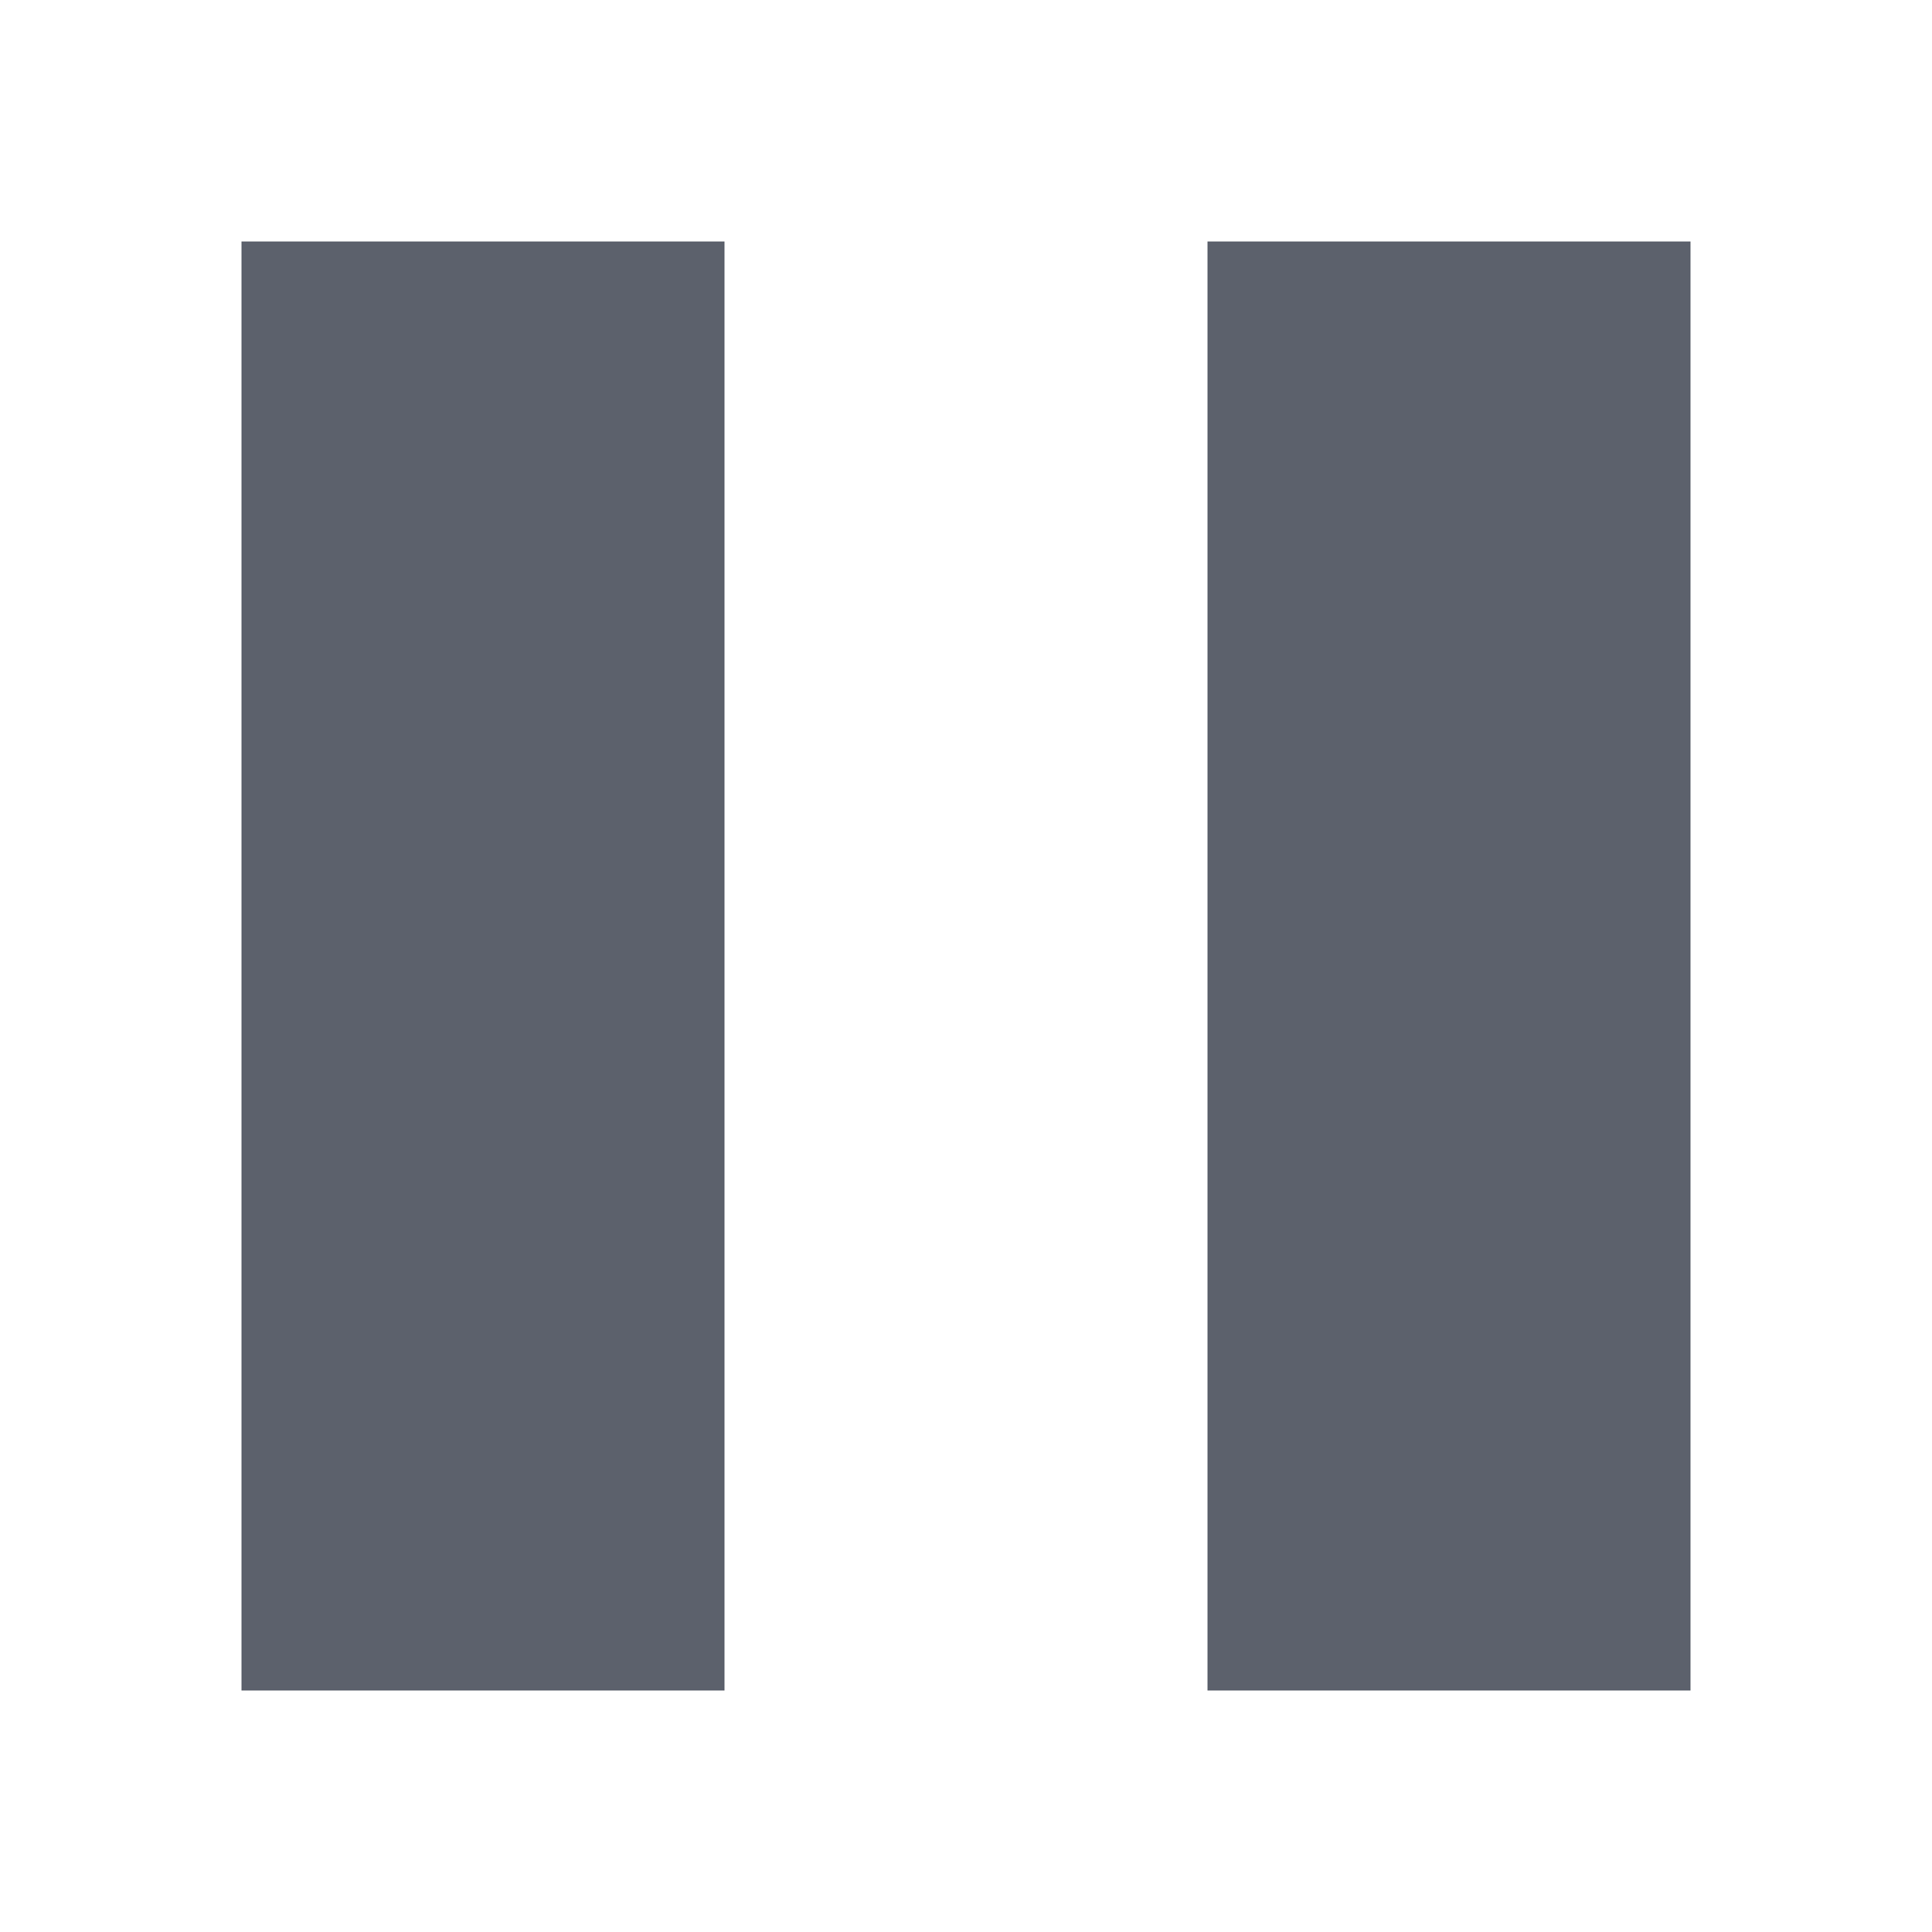
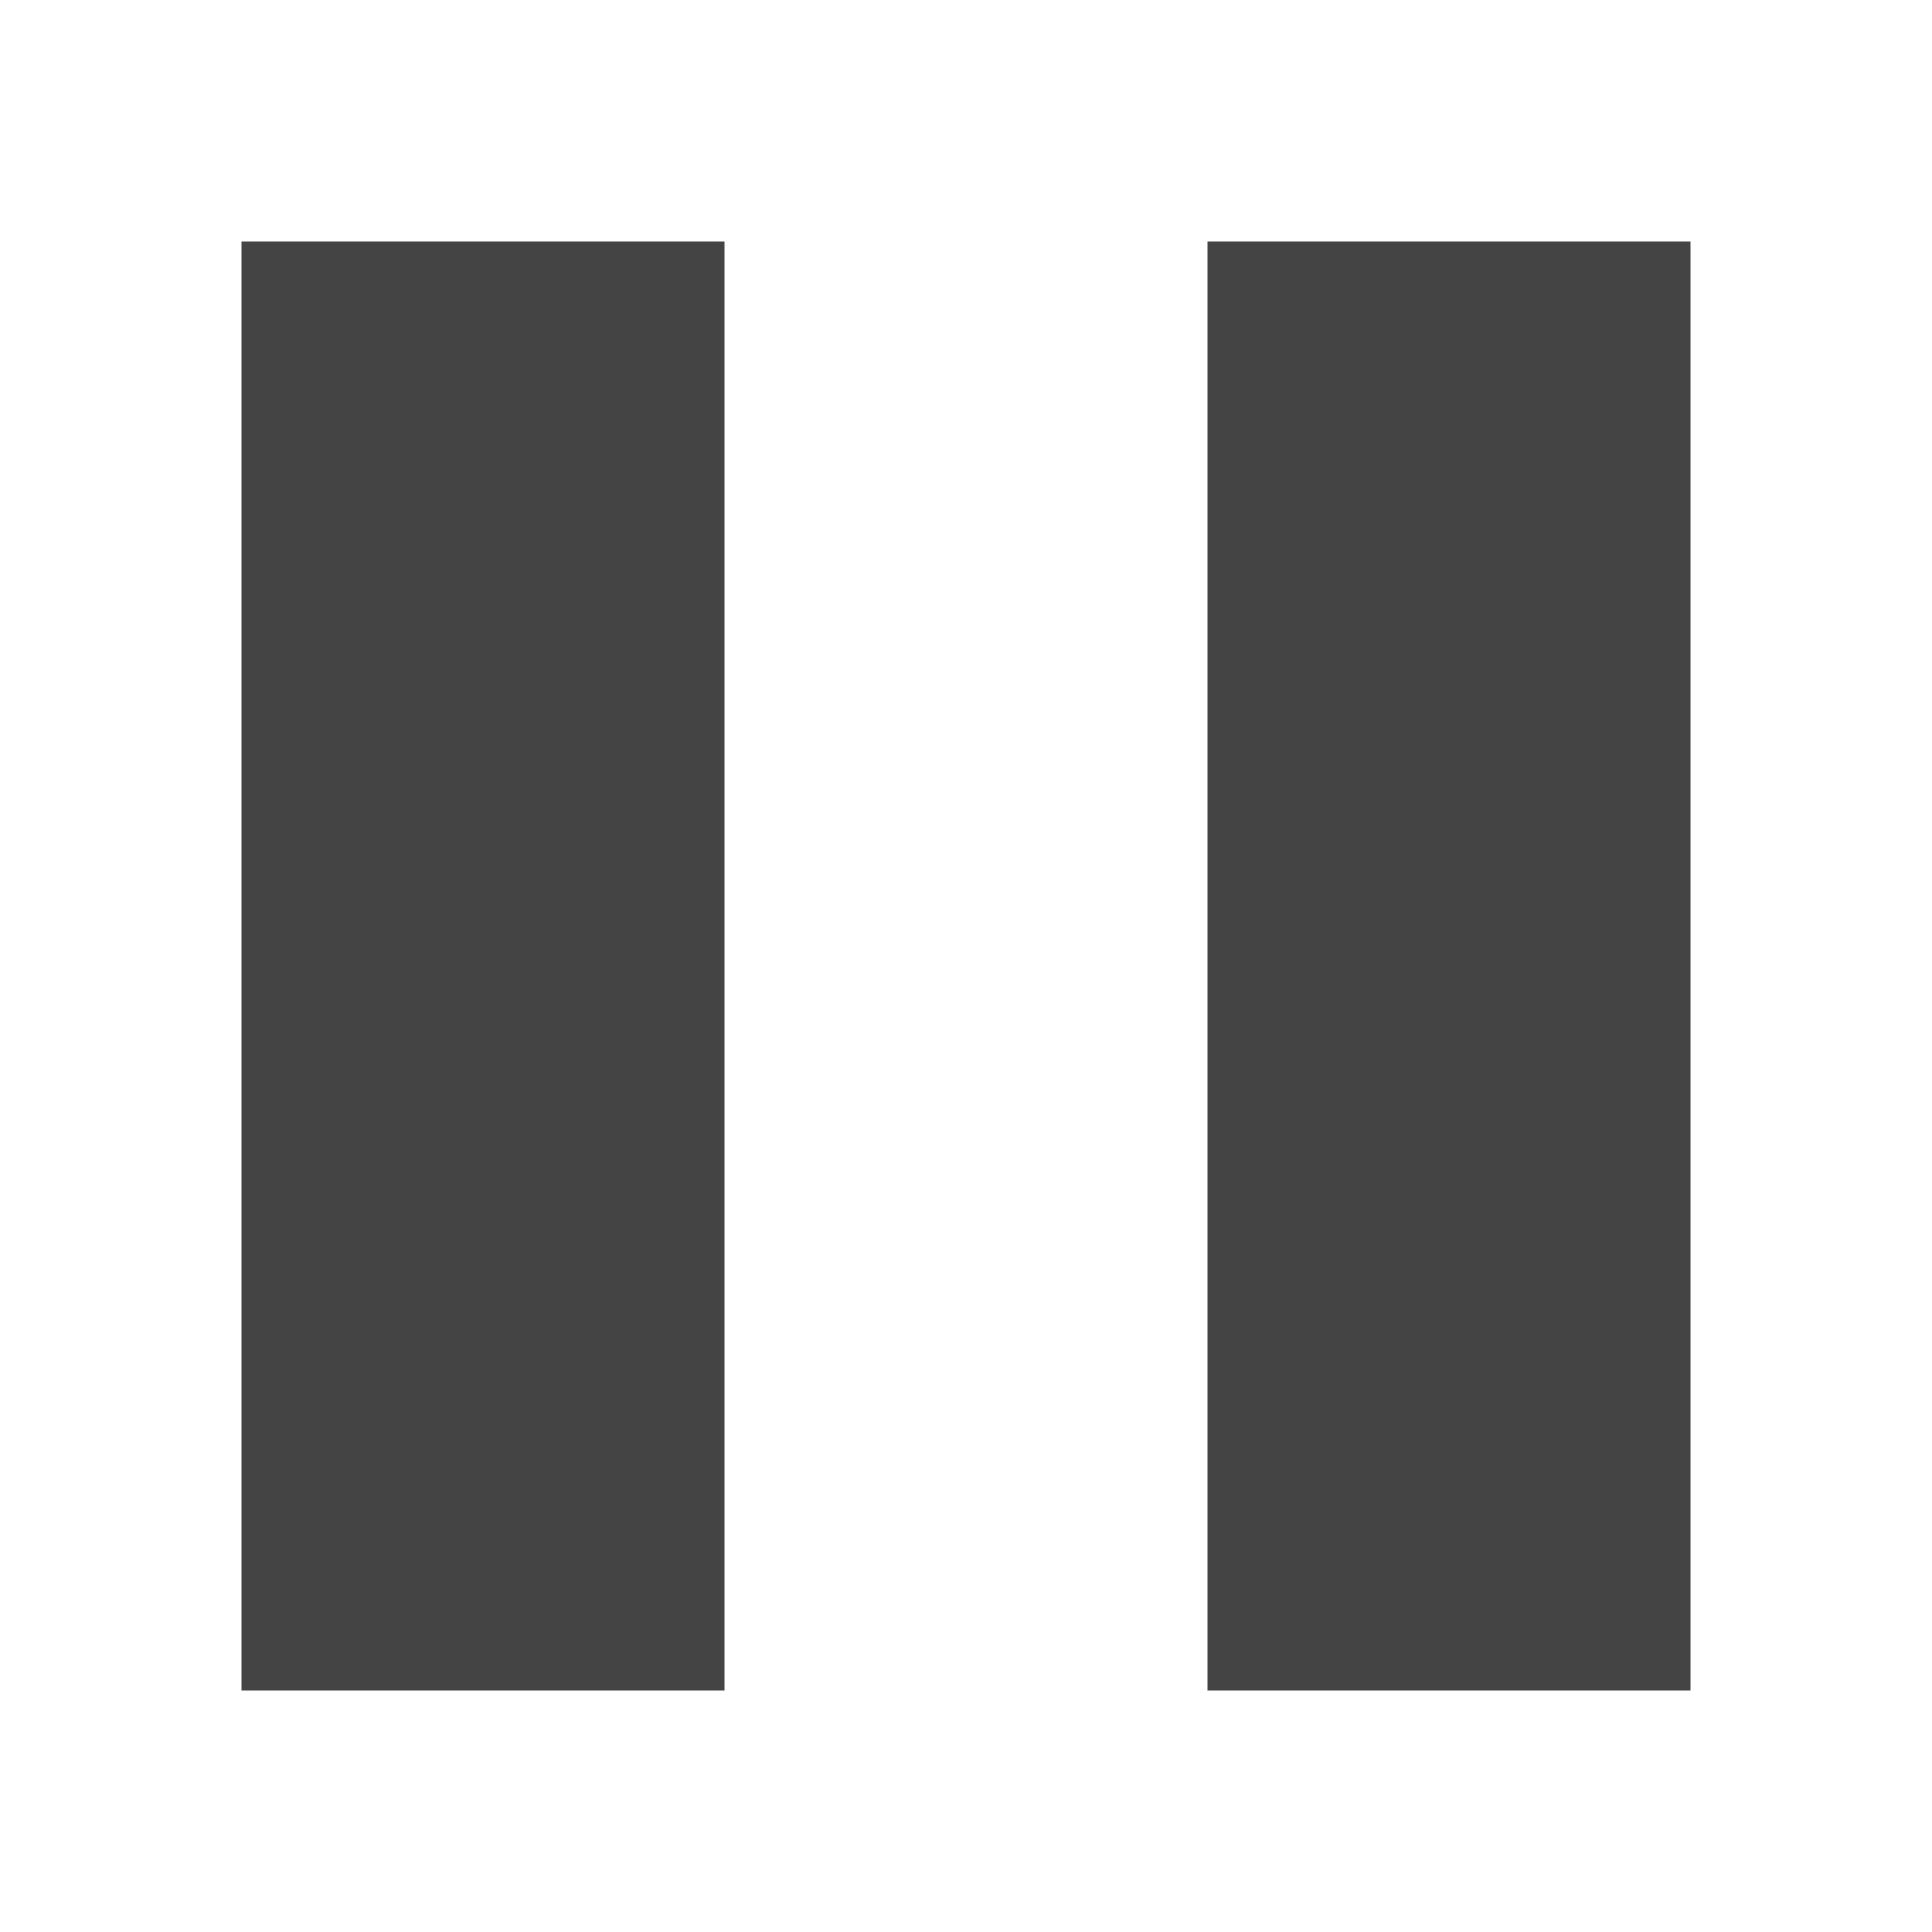
<svg xmlns="http://www.w3.org/2000/svg" width="16" height="16" viewBox="0 0 16 16">
  <defs>
    <style id="current-color-scheme" type="text/css">
-    .ColorScheme-Text { color:#5c616c; } .ColorScheme-Highlight { color:#5294e2; }
+    .ColorScheme-Text { color:#444444; } .ColorScheme-Highlight { color:#4285f4; }
  </style>
  </defs>
  <path style="fill:currentColor" class="ColorScheme-Text" d="M 2 2 L 2 14 L 6 14 L 6 2 L 2 2 z M 10 2 L 10 14 L 14 14 L 14 2 L 10 2 z" />
</svg>
